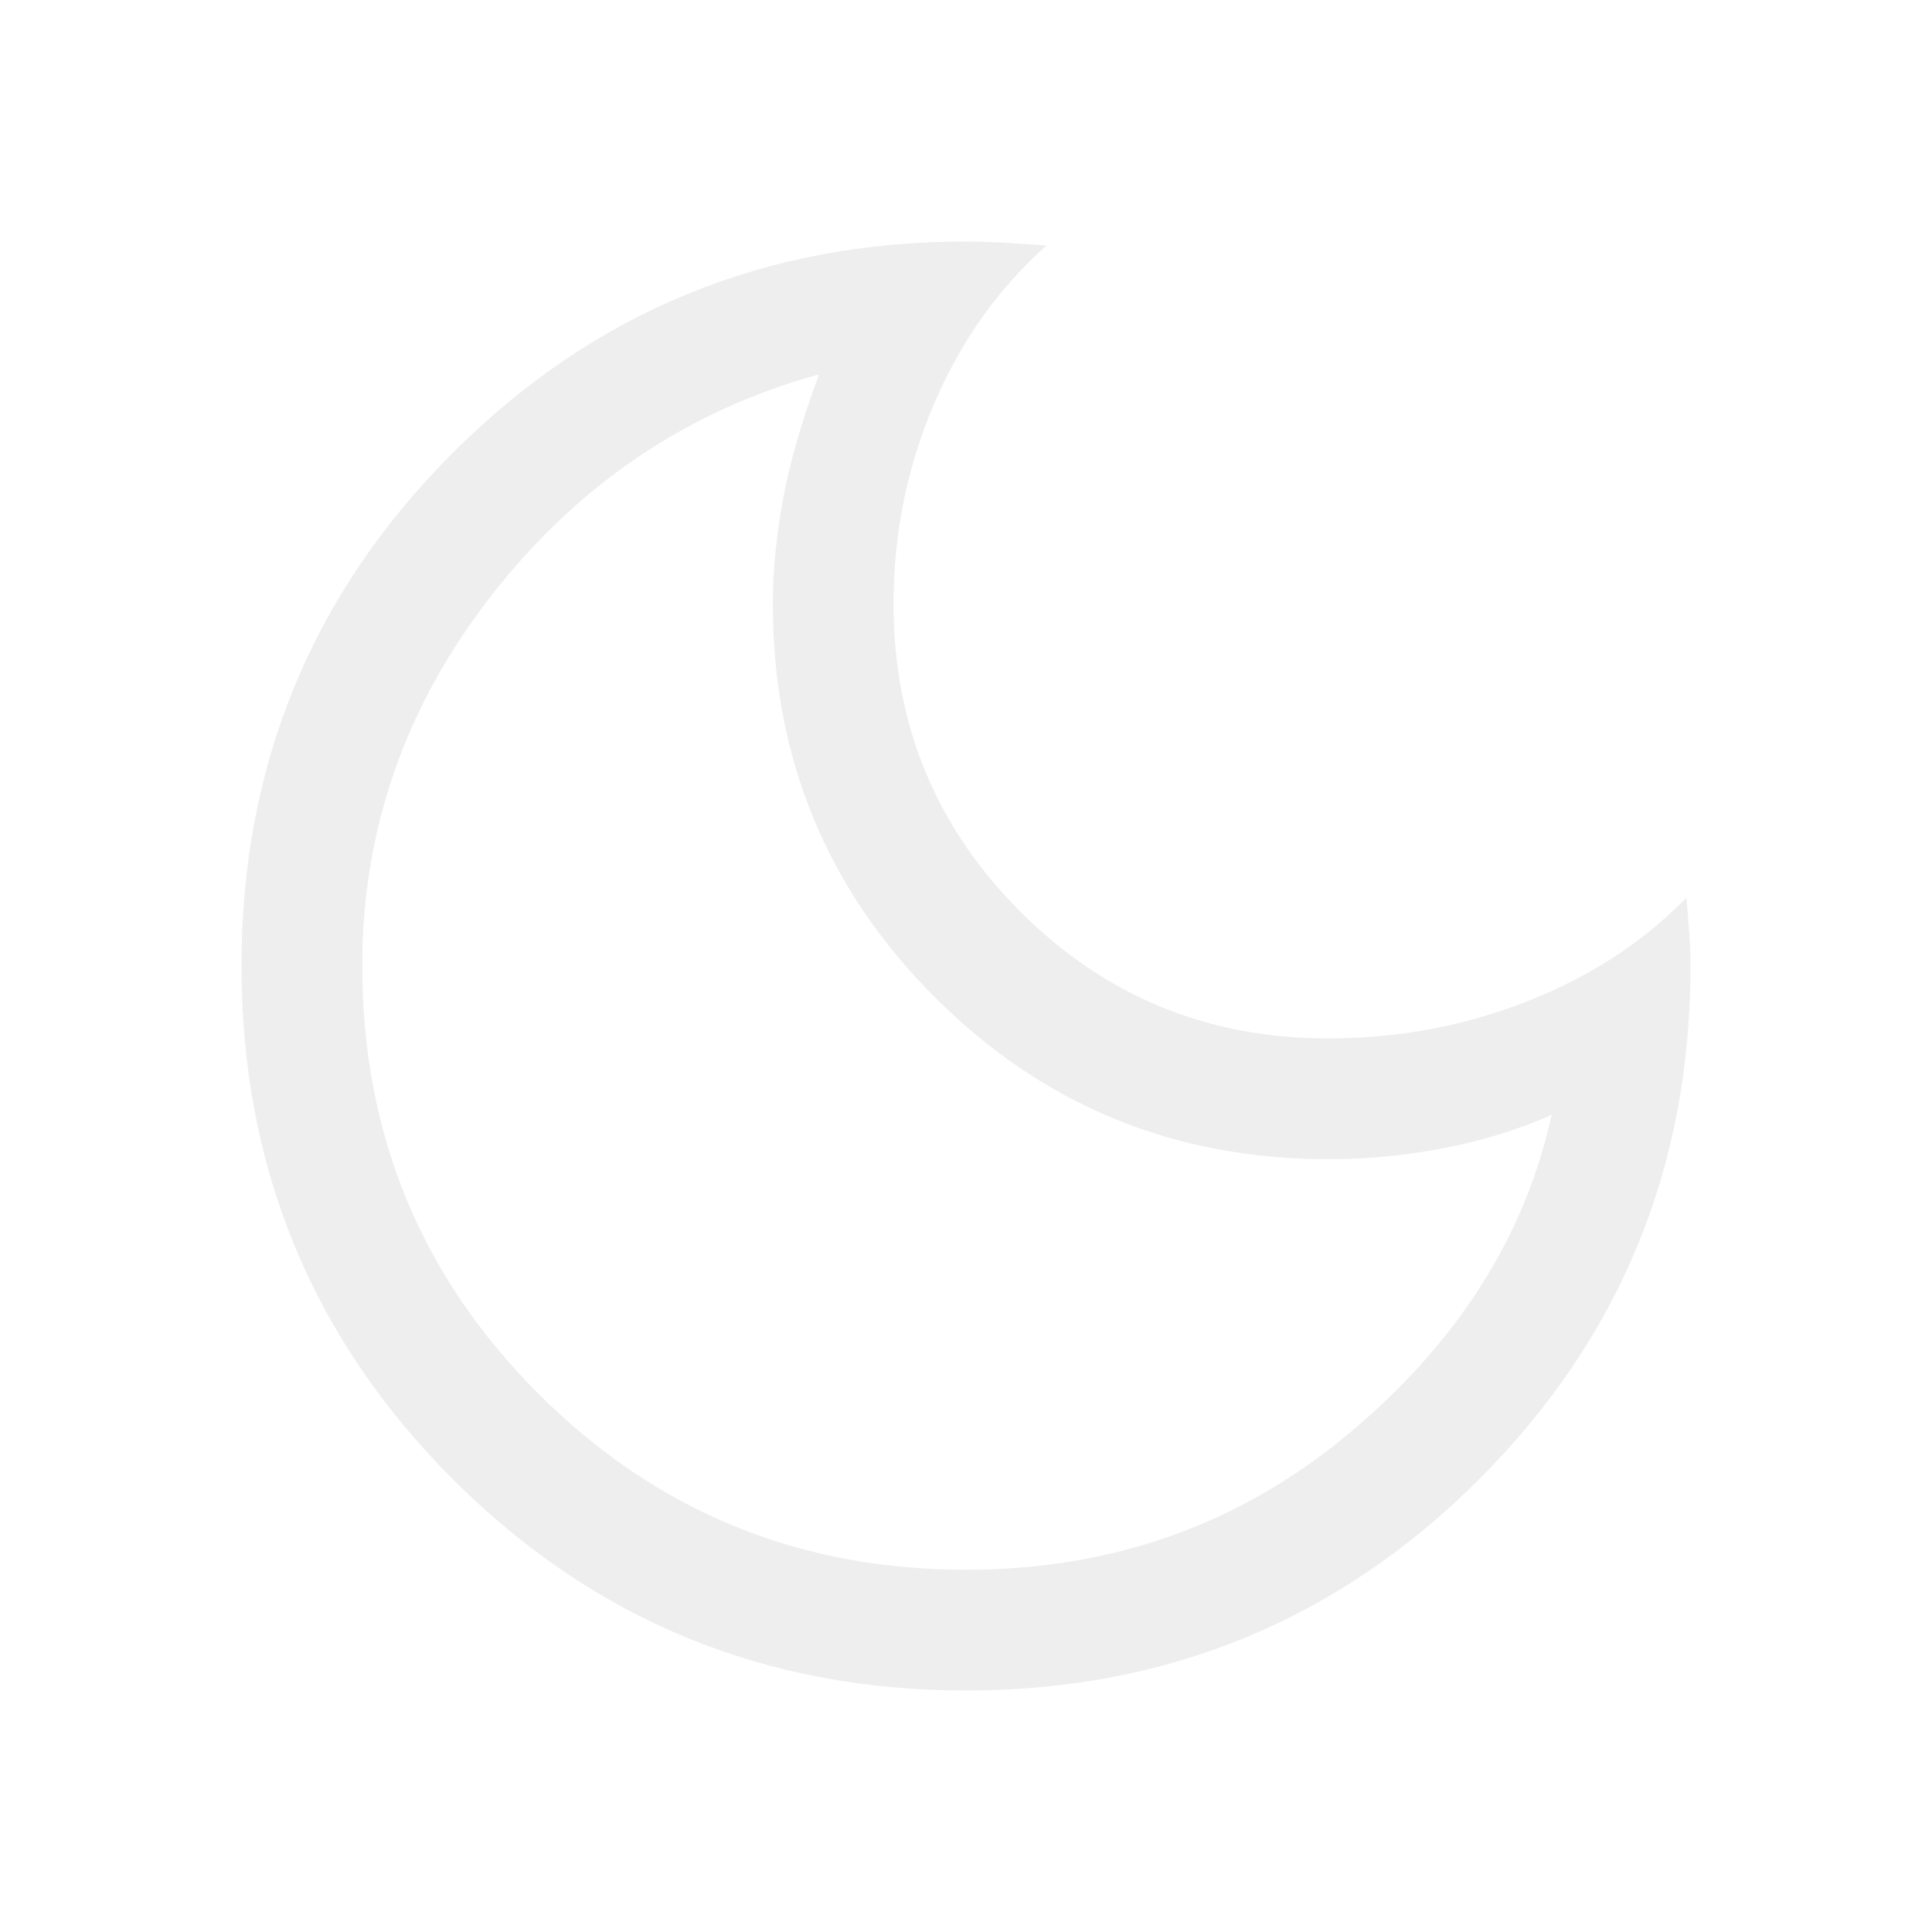
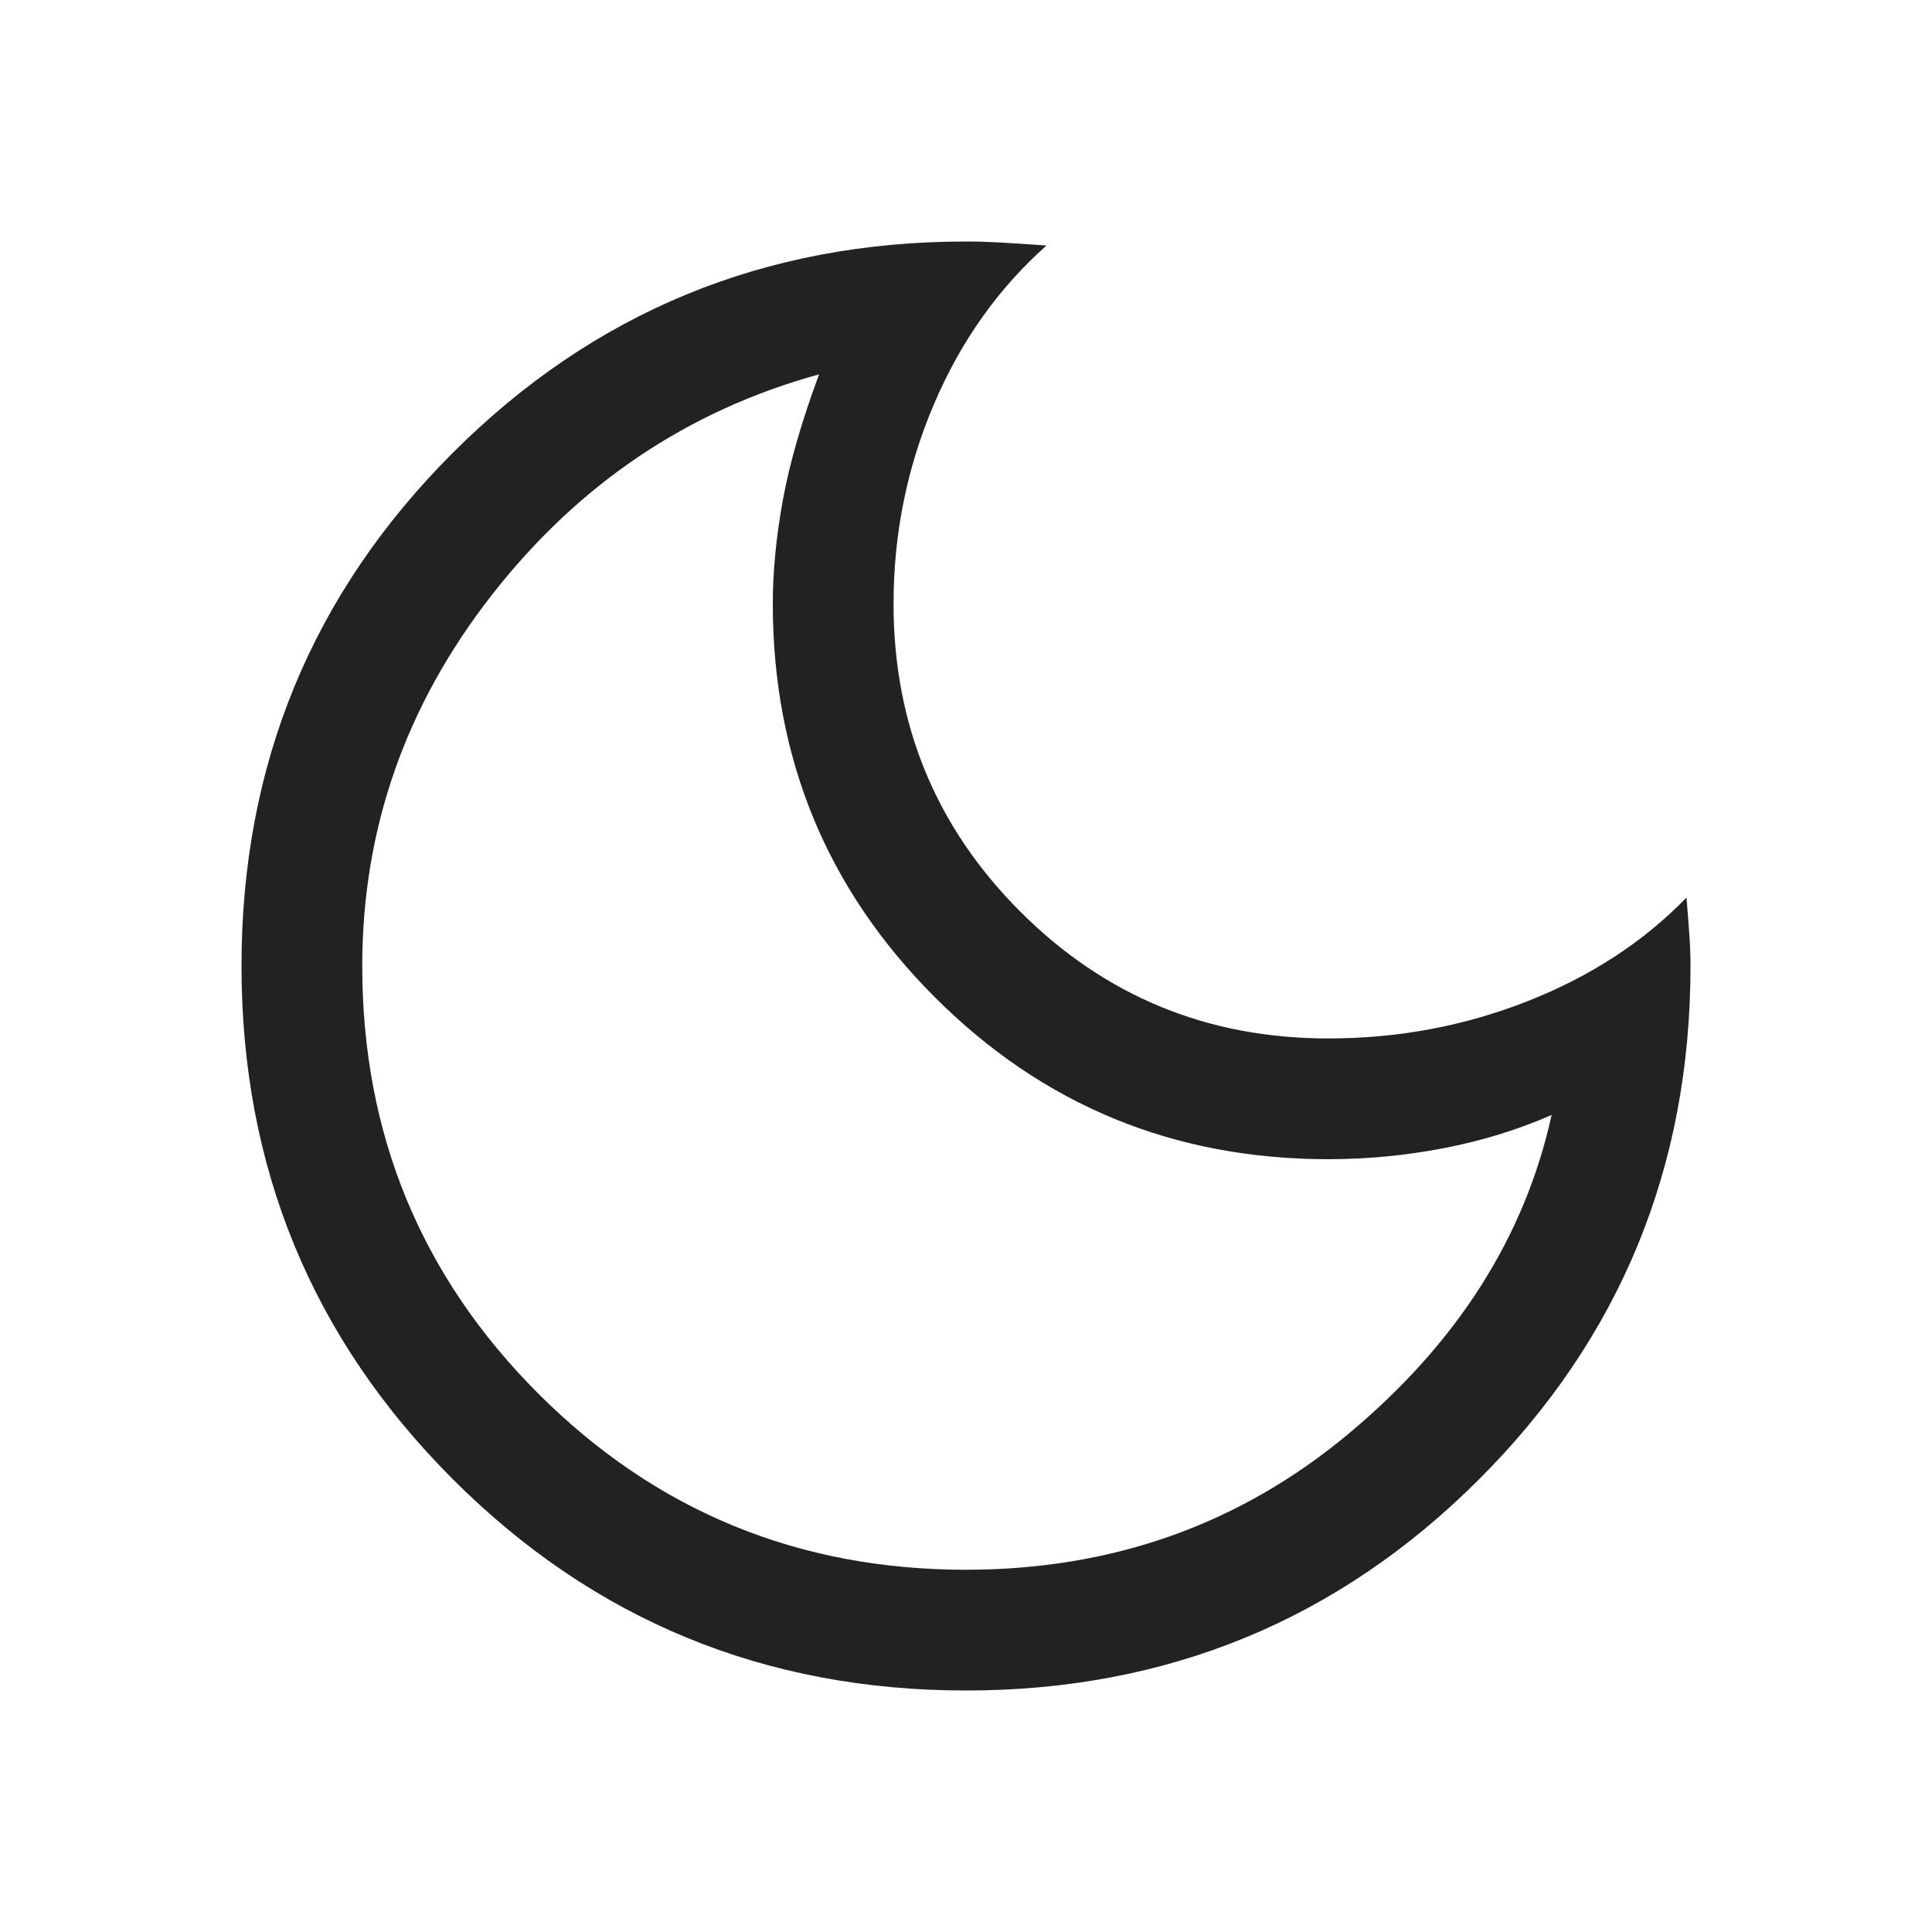
- <svg xmlns="http://www.w3.org/2000/svg" height="48" width="48" fill="#EEE">
+ <svg xmlns="http://www.w3.org/2000/svg" height="48" width="48" fill="#222">
  <path d="M24 42q-7.5 0-12.75-5.25T6 24q0-7.5 5.25-12.75T24 6q.4 0 .85.025.45.025 1.15.075-1.8 1.6-2.8 3.95-1 2.35-1 4.95 0 4.5 3.15 7.65Q28.5 25.8 33 25.8q2.6 0 4.95-.925T41.9 22.3q.05.6.075.975Q42 23.65 42 24q0 7.5-5.25 12.75T24 42Zm0-3q5.45 0 9.5-3.375t5.05-7.925q-1.25.55-2.675.825Q34.45 28.8 33 28.8q-5.75 0-9.775-4.025T19.2 15q0-1.2.25-2.575.25-1.375.9-3.125-4.9 1.35-8.125 5.475Q9 18.9 9 24q0 6.25 4.375 10.625T24 39Zm-.2-14.85Z" />
</svg>
